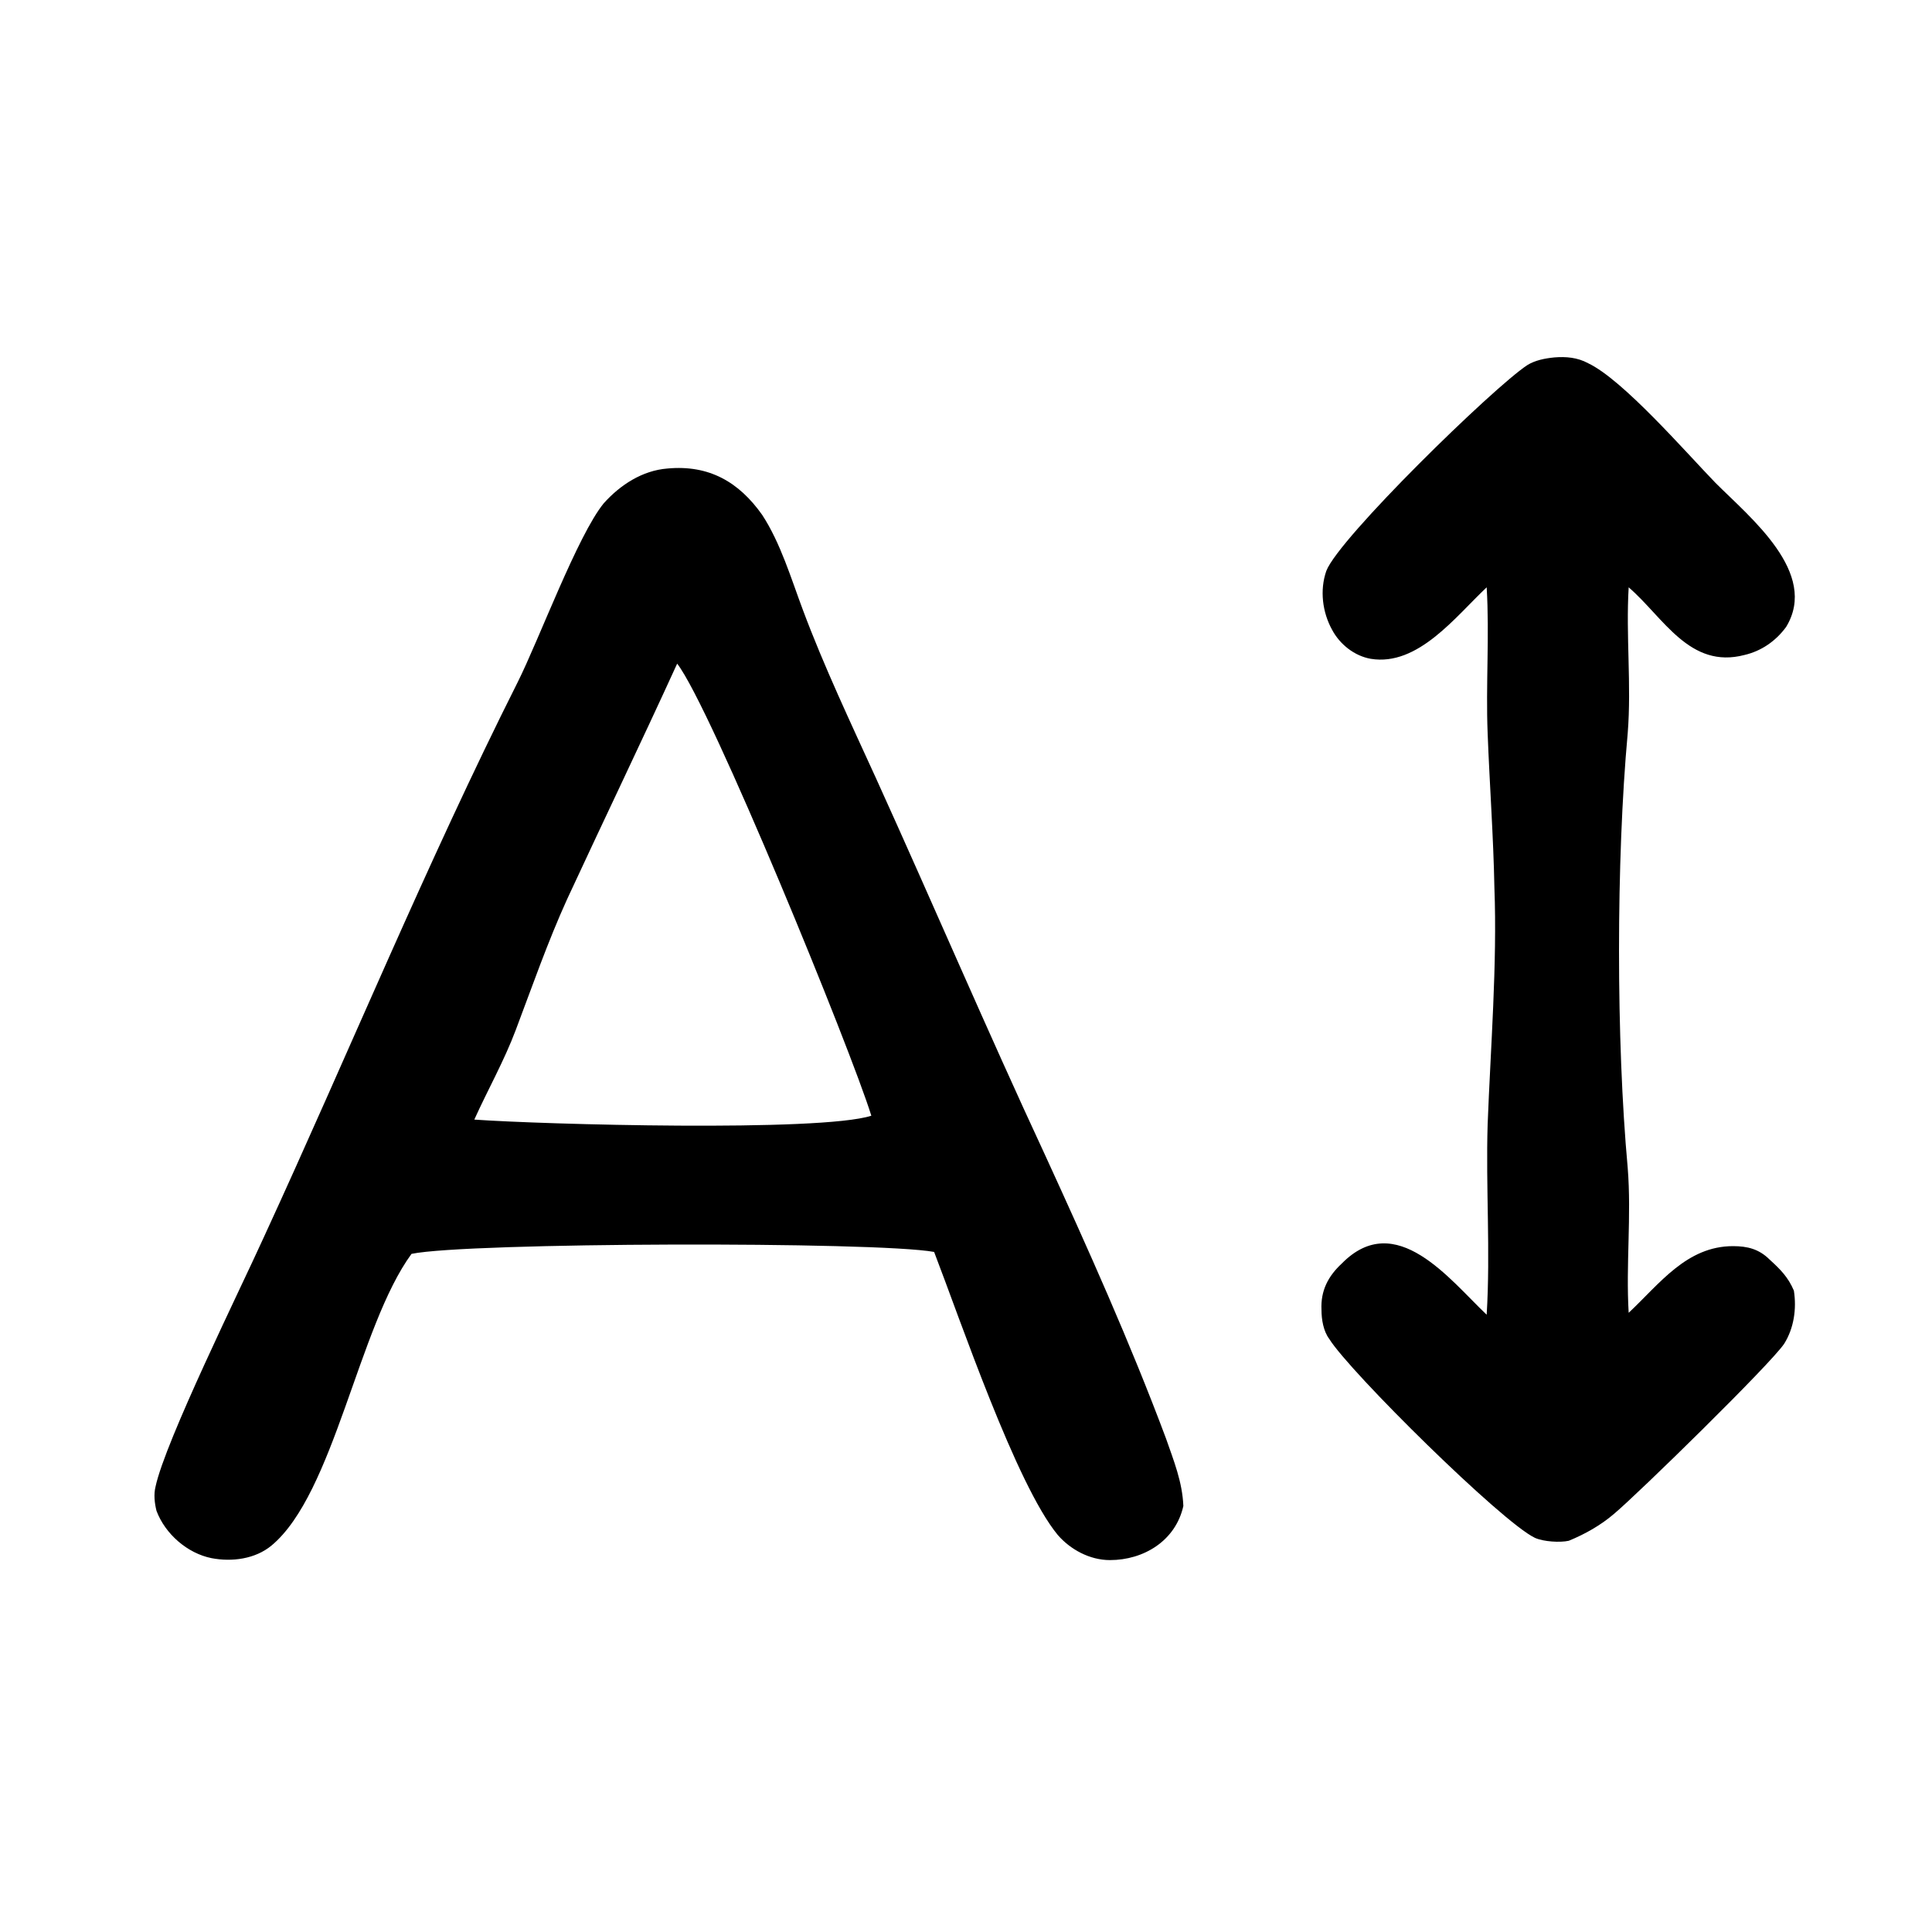
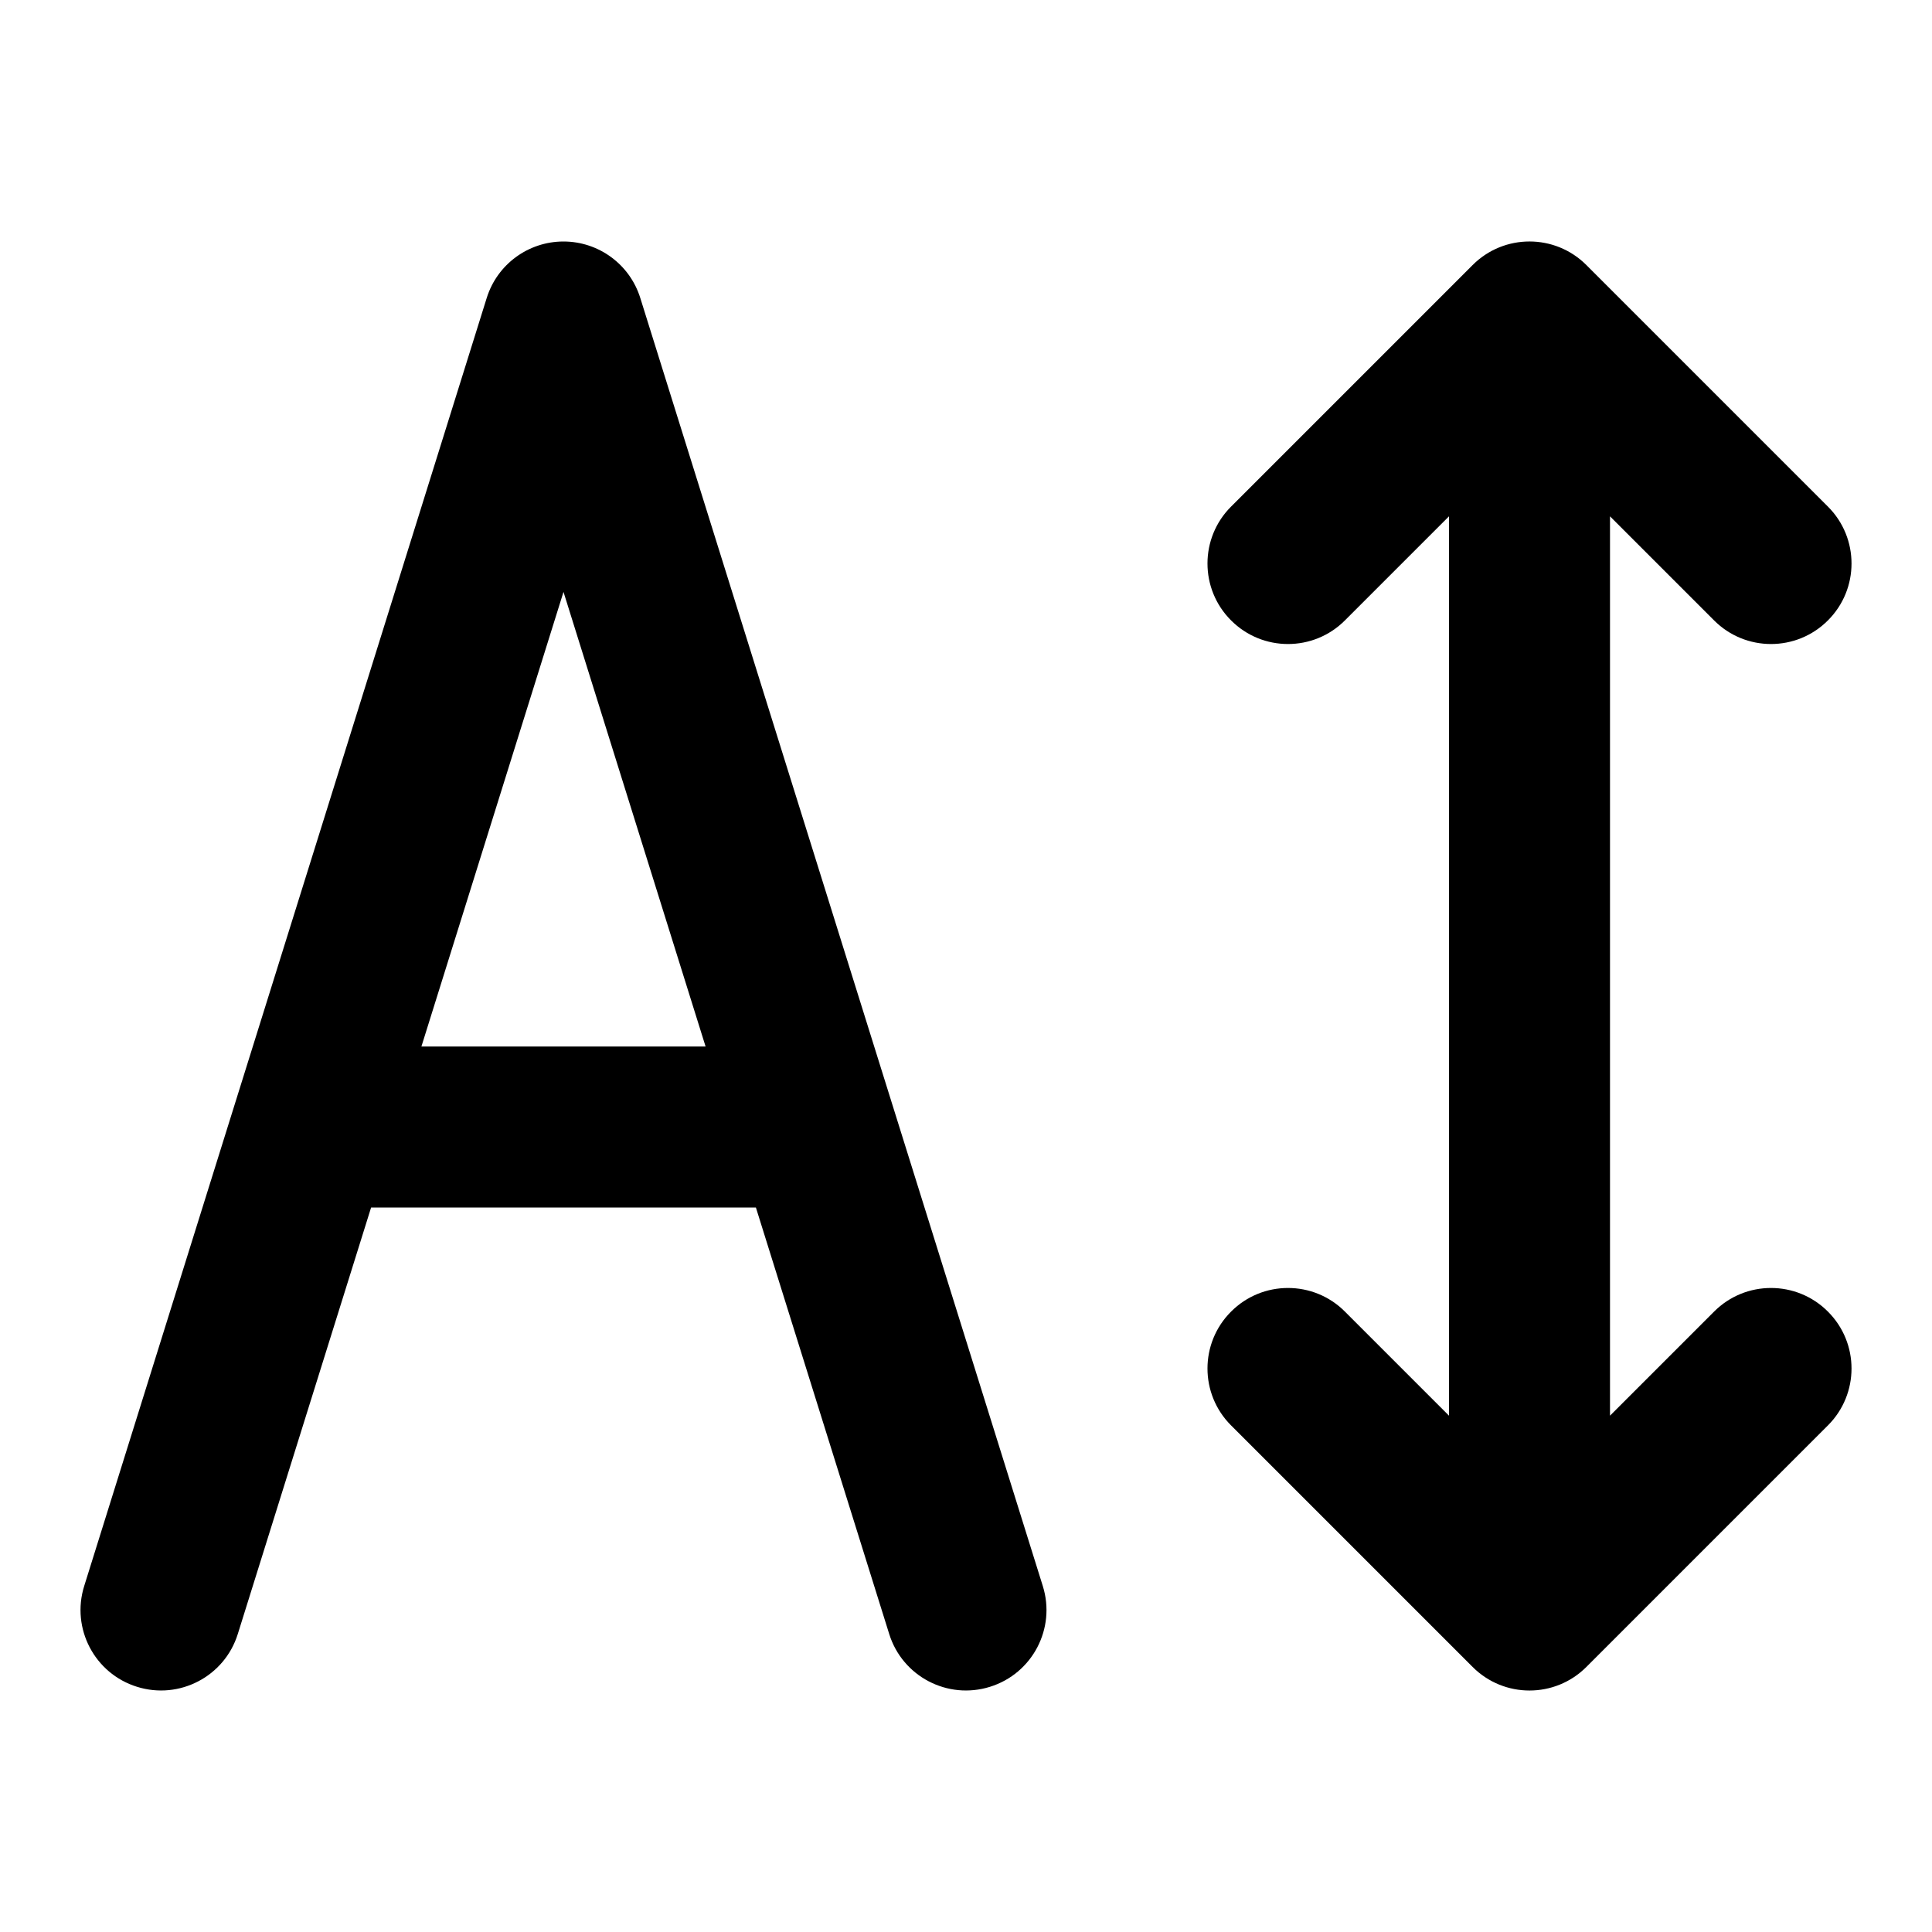
- <svg xmlns="http://www.w3.org/2000/svg" viewBox="0 0 20 20" width="20" height="20">
-   <path d="M14.19 6.82C14.02 6.79 13.87 6.67 13.79 6.52C13.69 6.34 13.66 6.11 13.73 5.91C13.86 5.57 15.46 4.01 15.81 3.78C15.89 3.73 15.99 3.71 16.09 3.7C16.21 3.69 16.33 3.7 16.44 3.76C16.8 3.93 17.45 4.68 17.76 5C18.12 5.36 18.83 5.93 18.49 6.49C18.38 6.64 18.23 6.74 18.06 6.78C17.49 6.93 17.22 6.39 16.86 6.08C16.83 6.58 16.89 7.09 16.85 7.59C16.73 8.9 16.73 10.78 16.85 12.09C16.89 12.59 16.83 13.09 16.86 13.59C17.18 13.29 17.46 12.9 17.94 12.9C18.09 12.9 18.21 12.93 18.32 13.04C18.43 13.14 18.51 13.22 18.57 13.36C18.6 13.55 18.57 13.75 18.47 13.91C18.33 14.12 16.96 15.46 16.71 15.67C16.57 15.79 16.41 15.88 16.24 15.95C16.15 15.97 15.98 15.96 15.89 15.92C15.55 15.76 13.97 14.2 13.76 13.86C13.7 13.78 13.68 13.66 13.68 13.56C13.67 13.36 13.75 13.21 13.89 13.08C14.45 12.51 15.01 13.25 15.39 13.61C15.43 12.95 15.38 12.29 15.4 11.64C15.43 10.85 15.5 9.98 15.47 9.19C15.46 8.66 15.42 8.12 15.4 7.59C15.38 7.09 15.42 6.58 15.39 6.08C15.07 6.38 14.68 6.9 14.19 6.82ZM1.62 15.64C1.6 15.56 1.59 15.47 1.61 15.39C1.71 14.92 2.49 13.34 2.73 12.81C3.61 10.9 4.41 8.95 5.36 7.06C5.58 6.62 5.98 5.54 6.25 5.21C6.42 5.02 6.65 4.87 6.91 4.85C7.34 4.81 7.65 4.99 7.89 5.33C8.08 5.62 8.19 5.99 8.31 6.31C8.53 6.9 8.81 7.49 9.07 8.06C9.66 9.36 10.22 10.67 10.82 11.96C11.26 12.92 11.7 13.9 12.07 14.89C12.15 15.12 12.24 15.34 12.25 15.59C12.17 15.95 11.84 16.15 11.49 16.15C11.28 16.15 11.08 16.04 10.95 15.89C10.52 15.37 9.94 13.66 9.67 12.96C9.07 12.85 4.83 12.86 4.26 12.98C3.71 13.73 3.46 15.46 2.81 16C2.64 16.14 2.4 16.17 2.19 16.13C1.94 16.08 1.71 15.88 1.62 15.64ZM7.01 6.87C6.64 7.68 6.25 8.49 5.87 9.31C5.67 9.75 5.51 10.21 5.34 10.66C5.22 10.98 5.05 11.28 4.91 11.59C5.61 11.64 8.49 11.72 9.02 11.55C8.81 10.87 7.36 7.32 7.01 6.87Z" fill="currentColor" />
+ <svg xmlns="http://www.w3.org/2000/svg" viewBox="0 0 24 24" width="24" height="24">
+   <path fill="currentColor" d="M7 3C7.437 3 7.824 3.284 7.954 3.702L12.954 19.702C13.119 20.229 12.825 20.79 12.298 20.954C11.771 21.119 11.21 20.825 11.046 20.298L9.39 15H4.61L2.954 20.298C2.79 20.825 2.229 21.119 1.702 20.954C1.175 20.79 0.881 20.229 1.046 19.702L6.046 3.702C6.176 3.284 6.563 3 7 3ZM7 7.353L5.235 13H8.765L7 7.353ZM18.293 3.293C18.683 2.902 19.317 2.902 19.707 3.293L22.707 6.293C23.098 6.683 23.098 7.317 22.707 7.707C22.317 8.098 21.683 8.098 21.293 7.707L20 6.414V17.586L21.293 16.293C21.683 15.902 22.317 15.902 22.707 16.293C23.098 16.683 23.098 17.317 22.707 17.707L19.707 20.707C19.317 21.098 18.683 21.098 18.293 20.707L15.293 17.707C14.902 17.317 14.902 16.683 15.293 16.293C15.683 15.902 16.317 15.902 16.707 16.293L18 17.586V6.414L16.707 7.707C16.317 8.098 15.683 8.098 15.293 7.707C14.902 7.317 14.902 6.683 15.293 6.293L18.293 3.293Z" />
</svg>
